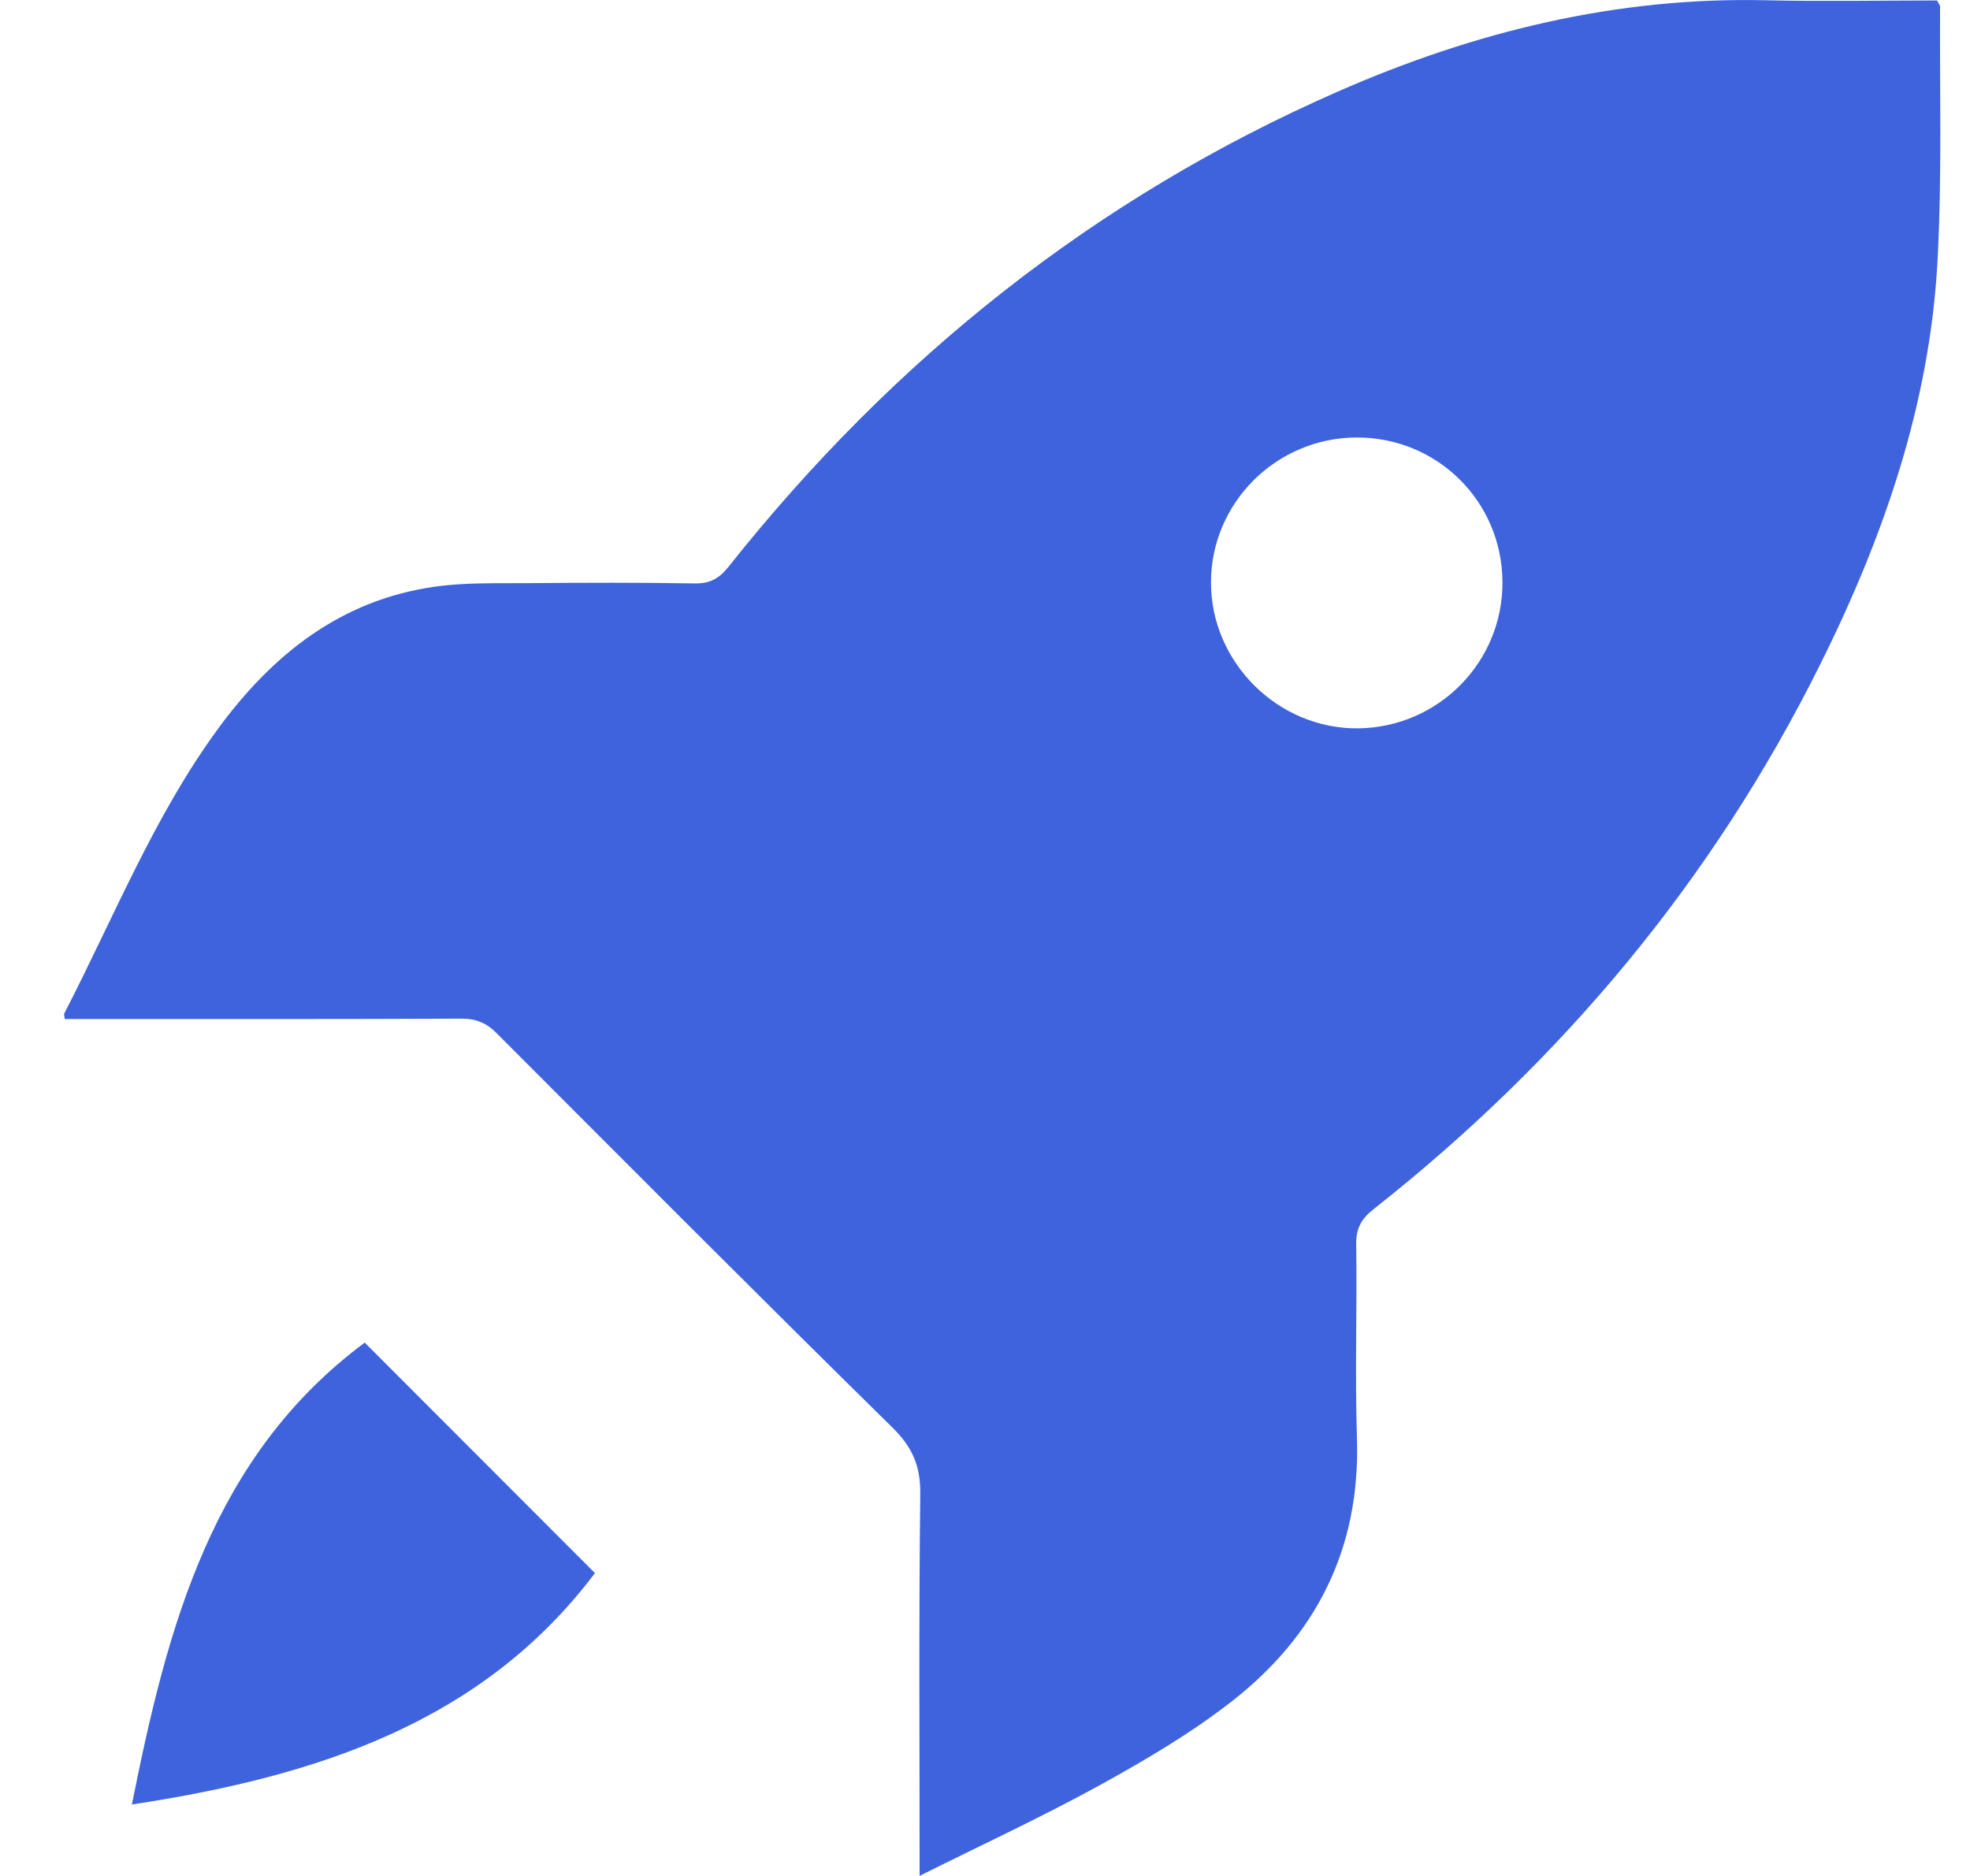
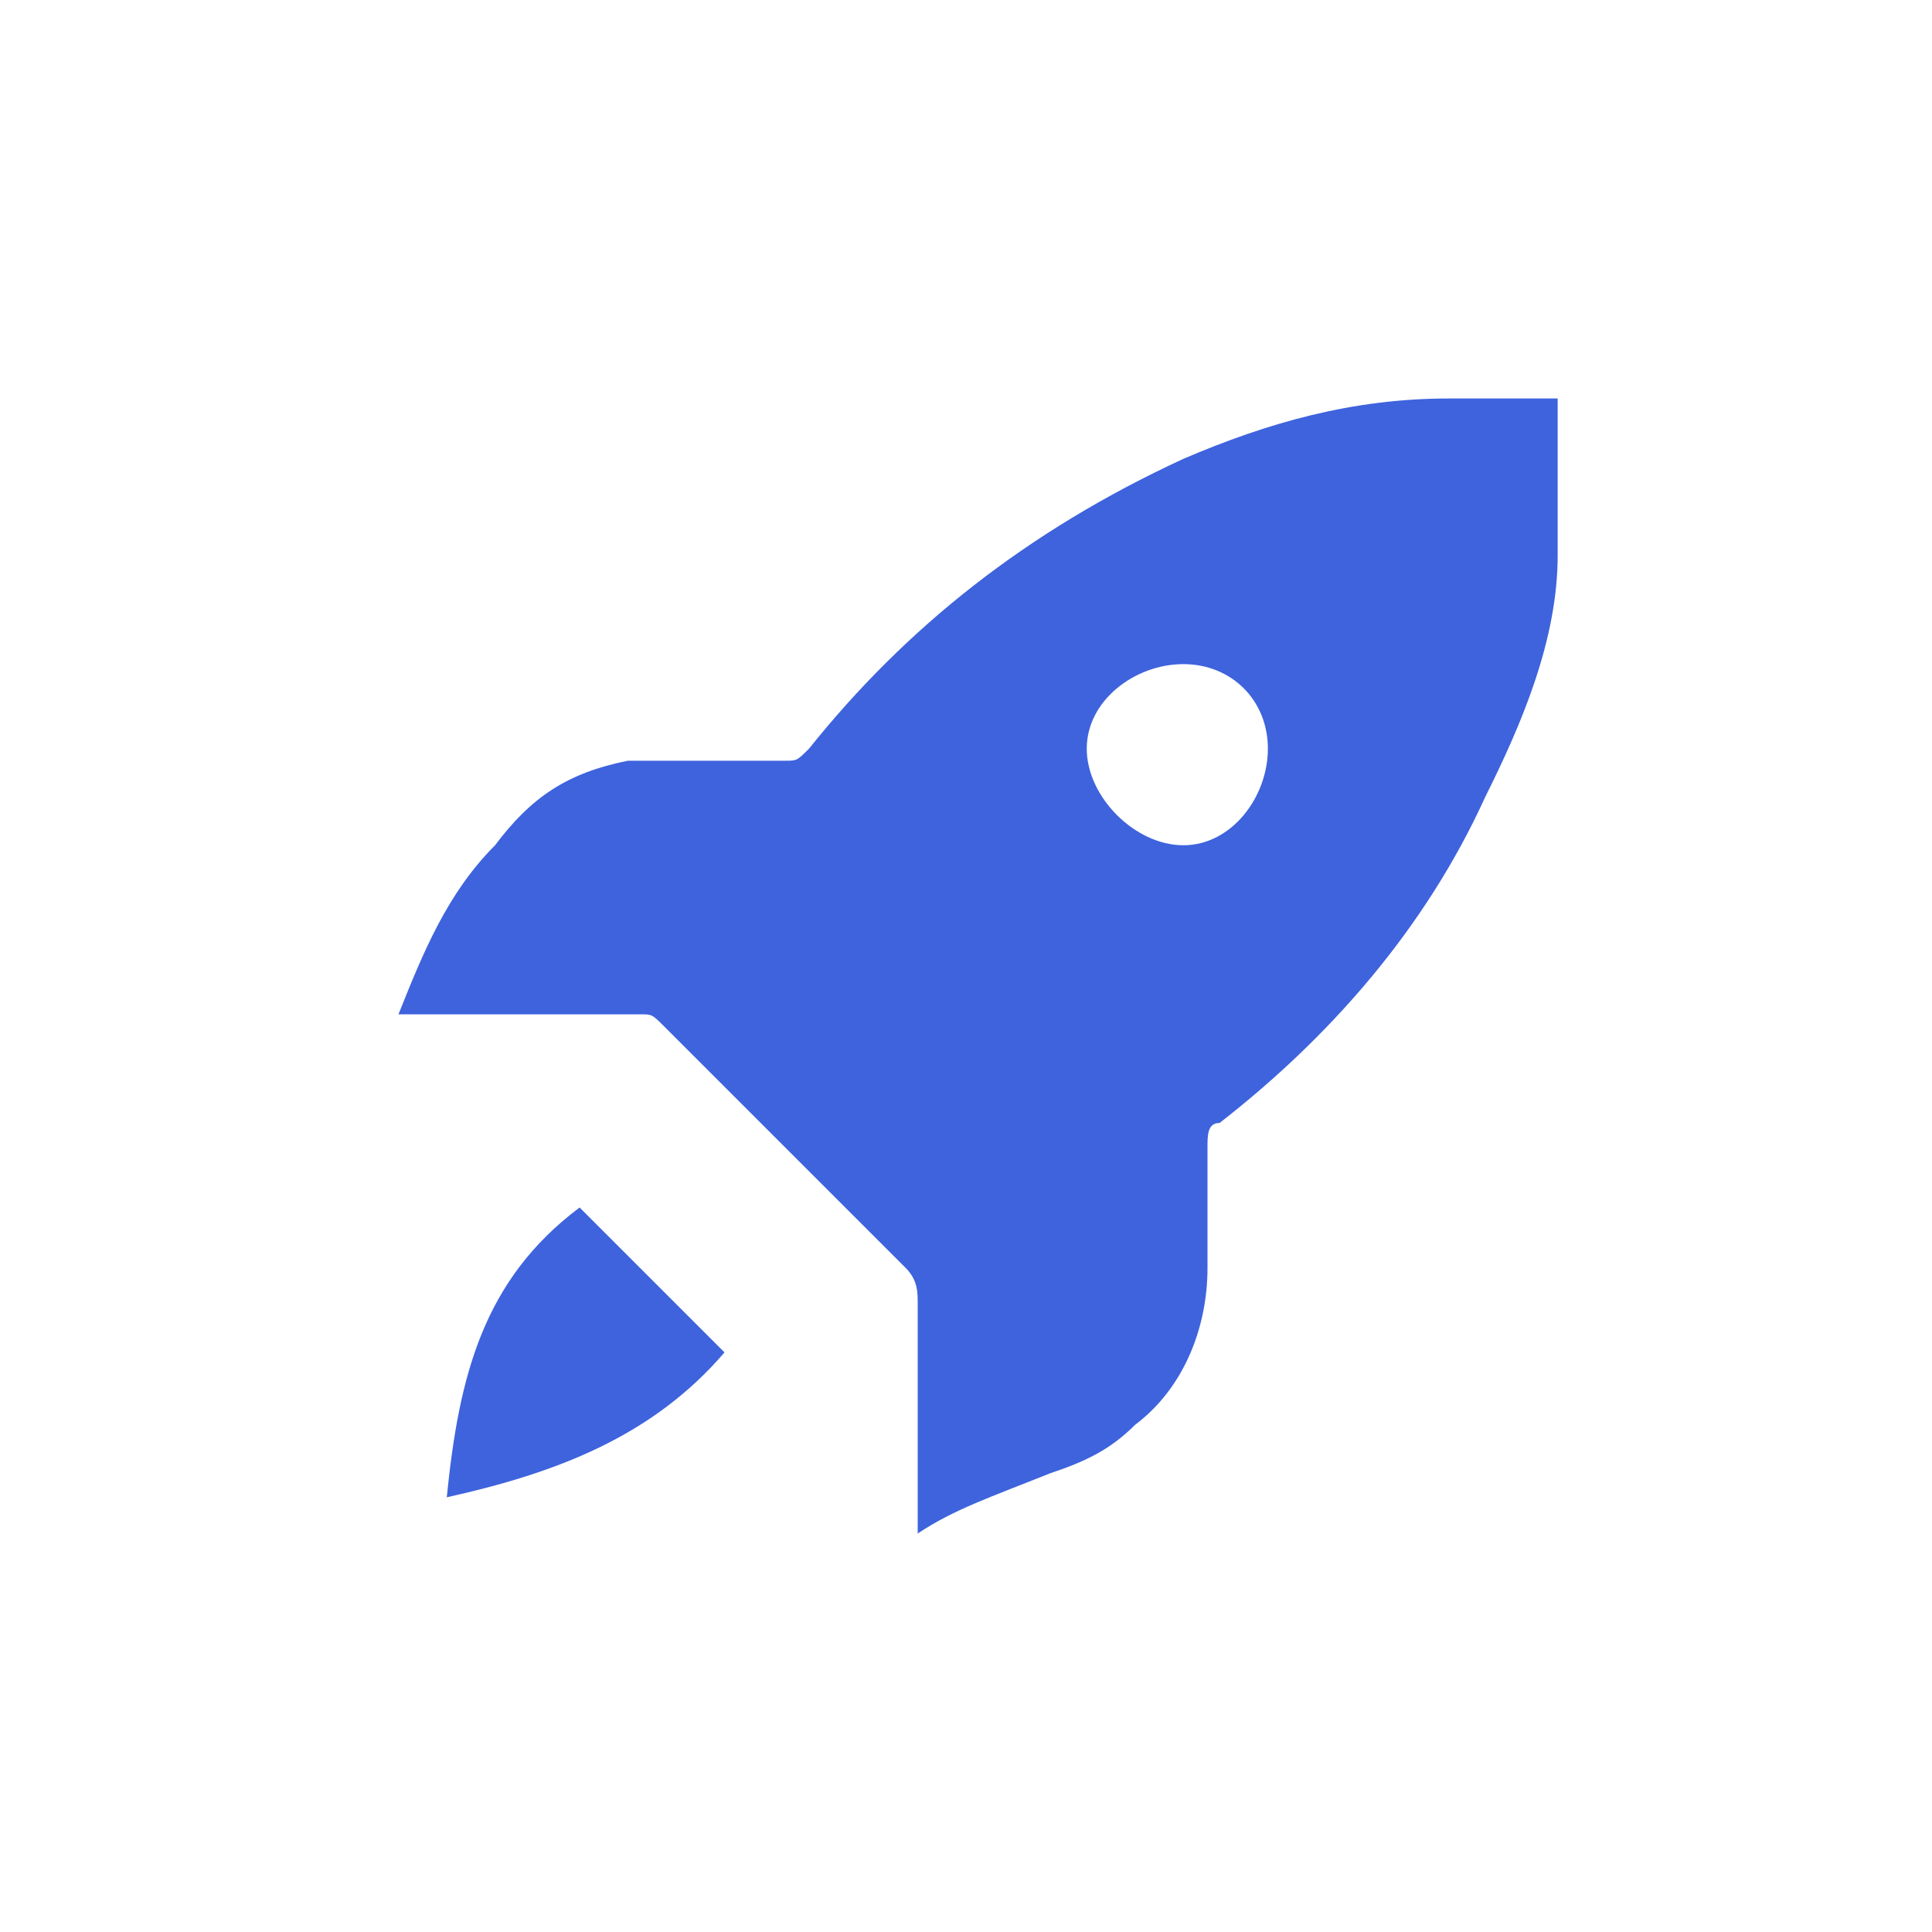
- <svg xmlns="http://www.w3.org/2000/svg" width="21" height="20" viewBox="0 0 21 20" fill="none">
-   <path d="M6.342 16.771C5.142 18.365 3.374 18.939 1.406 19.238C1.786 17.335 2.261 15.524 3.888 14.314C4.7 15.126 5.523 15.95 6.342 16.771Z" fill="#3E63DD" />
-   <path d="M9.803 20C9.803 18.61 9.794 17.269 9.81 15.93C9.814 15.633 9.728 15.431 9.516 15.222C8.1 13.829 6.698 12.422 5.295 11.016C5.185 10.905 5.076 10.86 4.919 10.86C3.591 10.866 2.262 10.864 0.934 10.864C0.852 10.864 0.77 10.864 0.69 10.864C0.687 10.832 0.68 10.814 0.686 10.803C1.213 9.783 1.639 8.706 2.323 7.771C2.902 6.981 3.63 6.397 4.634 6.255C4.962 6.208 5.3 6.22 5.633 6.217C6.225 6.212 6.817 6.21 7.409 6.22C7.572 6.222 7.669 6.165 7.768 6.04C9.523 3.829 11.669 2.112 14.264 0.975C15.717 0.338 17.23 -0.035 18.831 0.003C19.437 0.017 20.044 0.005 20.649 0.005C20.664 0.036 20.682 0.055 20.681 0.075C20.676 0.975 20.702 1.878 20.654 2.777C20.572 4.312 20.075 5.739 19.393 7.104C18.252 9.391 16.651 11.307 14.645 12.889C14.514 12.992 14.454 13.094 14.457 13.266C14.467 13.955 14.443 14.645 14.465 15.333C14.503 16.509 14.03 17.441 13.12 18.147C12.686 18.484 12.205 18.767 11.722 19.033C11.107 19.371 10.468 19.667 9.802 19.999L9.803 20ZM16.016 6.203C16.011 5.345 15.322 4.663 14.463 4.664C13.607 4.666 12.91 5.359 12.909 6.209C12.908 7.063 13.626 7.775 14.48 7.765C15.335 7.754 16.022 7.057 16.016 6.203V6.203Z" fill="#3E63DD" />
+ <svg xmlns="http://www.w3.org/2000/svg" width="32" height="32" viewBox="0 0 32 32" fill="none">
+   <path d="M15.2 25.4C15.2 24.2 15.2 22.8 15.2 21.6C15.2 21.4 15.2 21.2 15 21C13.6 19.6 12.4 18.4 11 17C10.8 16.8 10.8 16.8 10.6 16.8C9.4 16.8 8 16.8 6.8 16.8H6.6C7 15.8 7.4 14.8 8.2 14C8.8 13.2 9.4 12.8 10.4 12.6C10.8 12.6 11 12.6 11.4 12.6C12 12.6 12.6 12.6 13 12.6C13.2 12.6 13.2 12.6 13.4 12.4C15 10.4 17 8.8 19.6 7.6C21 7 22.4 6.6 24 6.6C24.6 6.6 25.2 6.6 25.8 6.6C25.8 7.4 25.8 8.2 25.8 9.2C25.8 10.6 25.2 12 24.6 13.2C23.6 15.4 22 17.2 20.2 18.6C20 18.6 20 18.8 20 19C20 19.6 20 20.2 20 21C20 22 19.6 23 18.8 23.6C18.4 24 18 24.2 17.4 24.4C16.4 24.8 15.8 25 15.2 25.4ZM21 12.4C21 11.6 20.4 11 19.6 11C18.8 11 18 11.6 18 12.4C18 13.2 18.8 14 19.6 14C20.4 14 21 13.2 21 12.4Z" fill="#3E63DD" />
+   <path d="M12 22.4C10.8 23.8 9.2 24.4 7.4 24.8C7.6 22.8 8 21.2 9.6 20C10.4 20.8 11.2 21.6 12 22.4Z" fill="#3E63DD" />
</svg>
